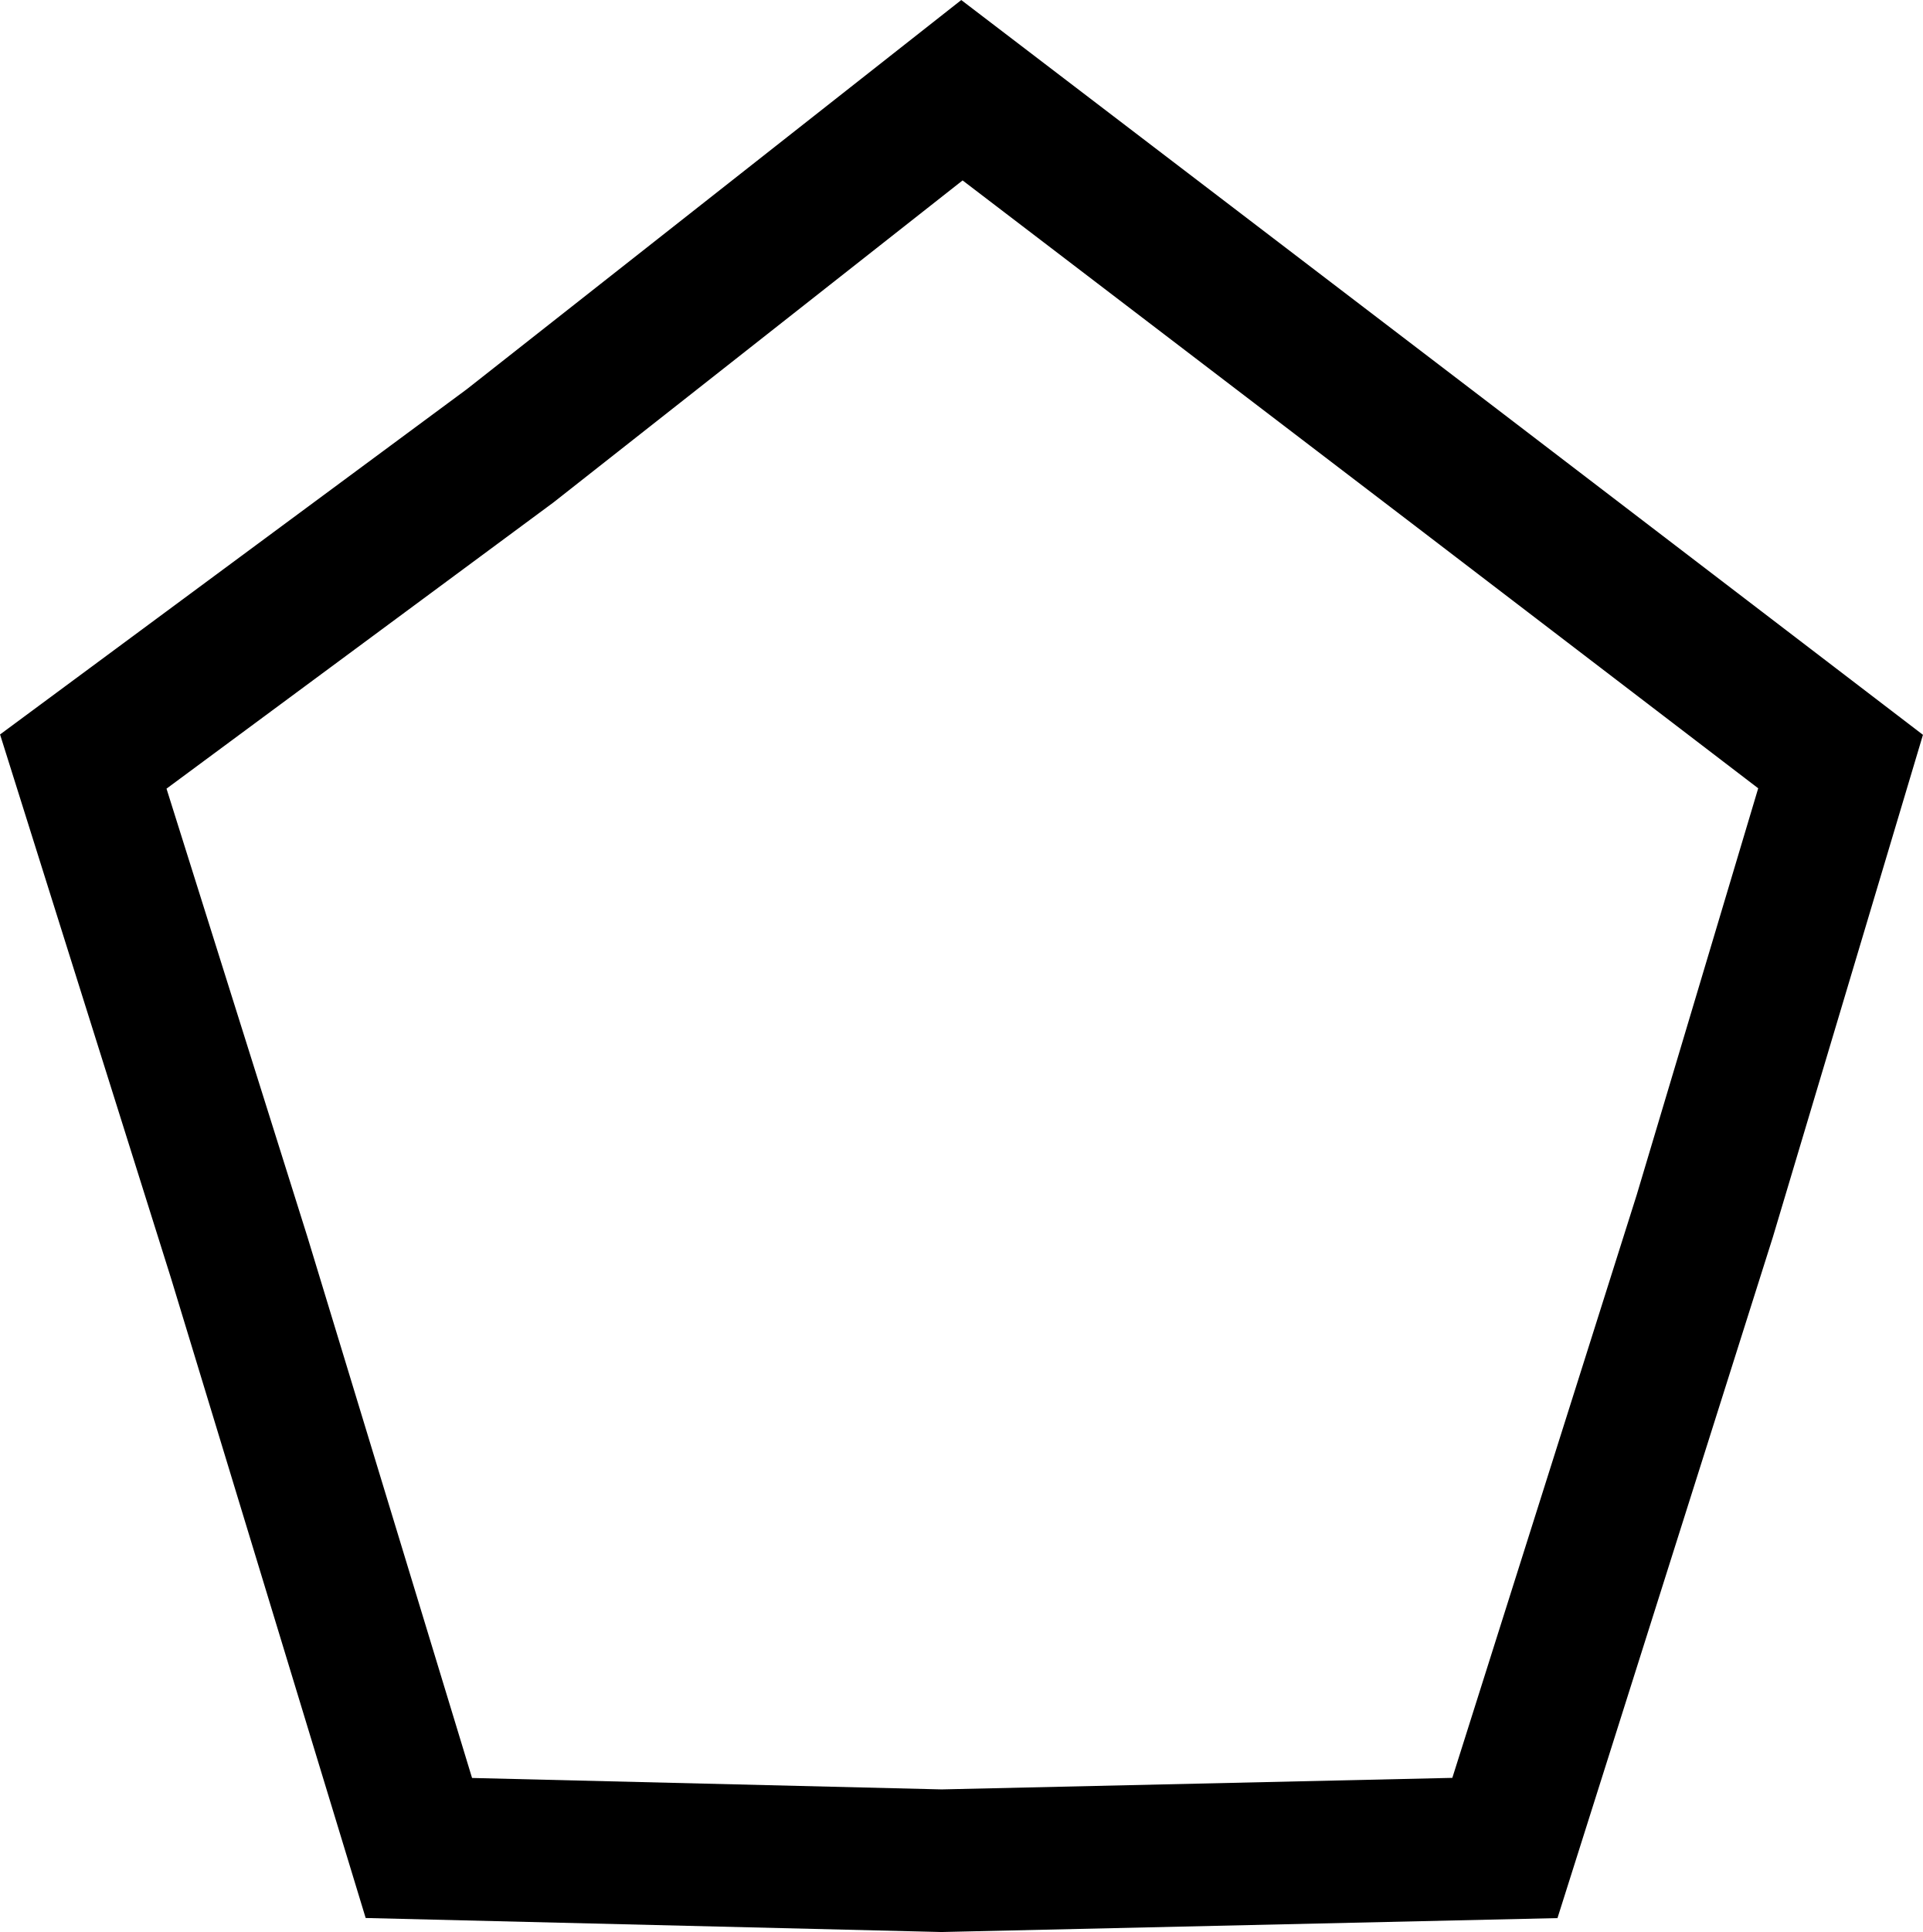
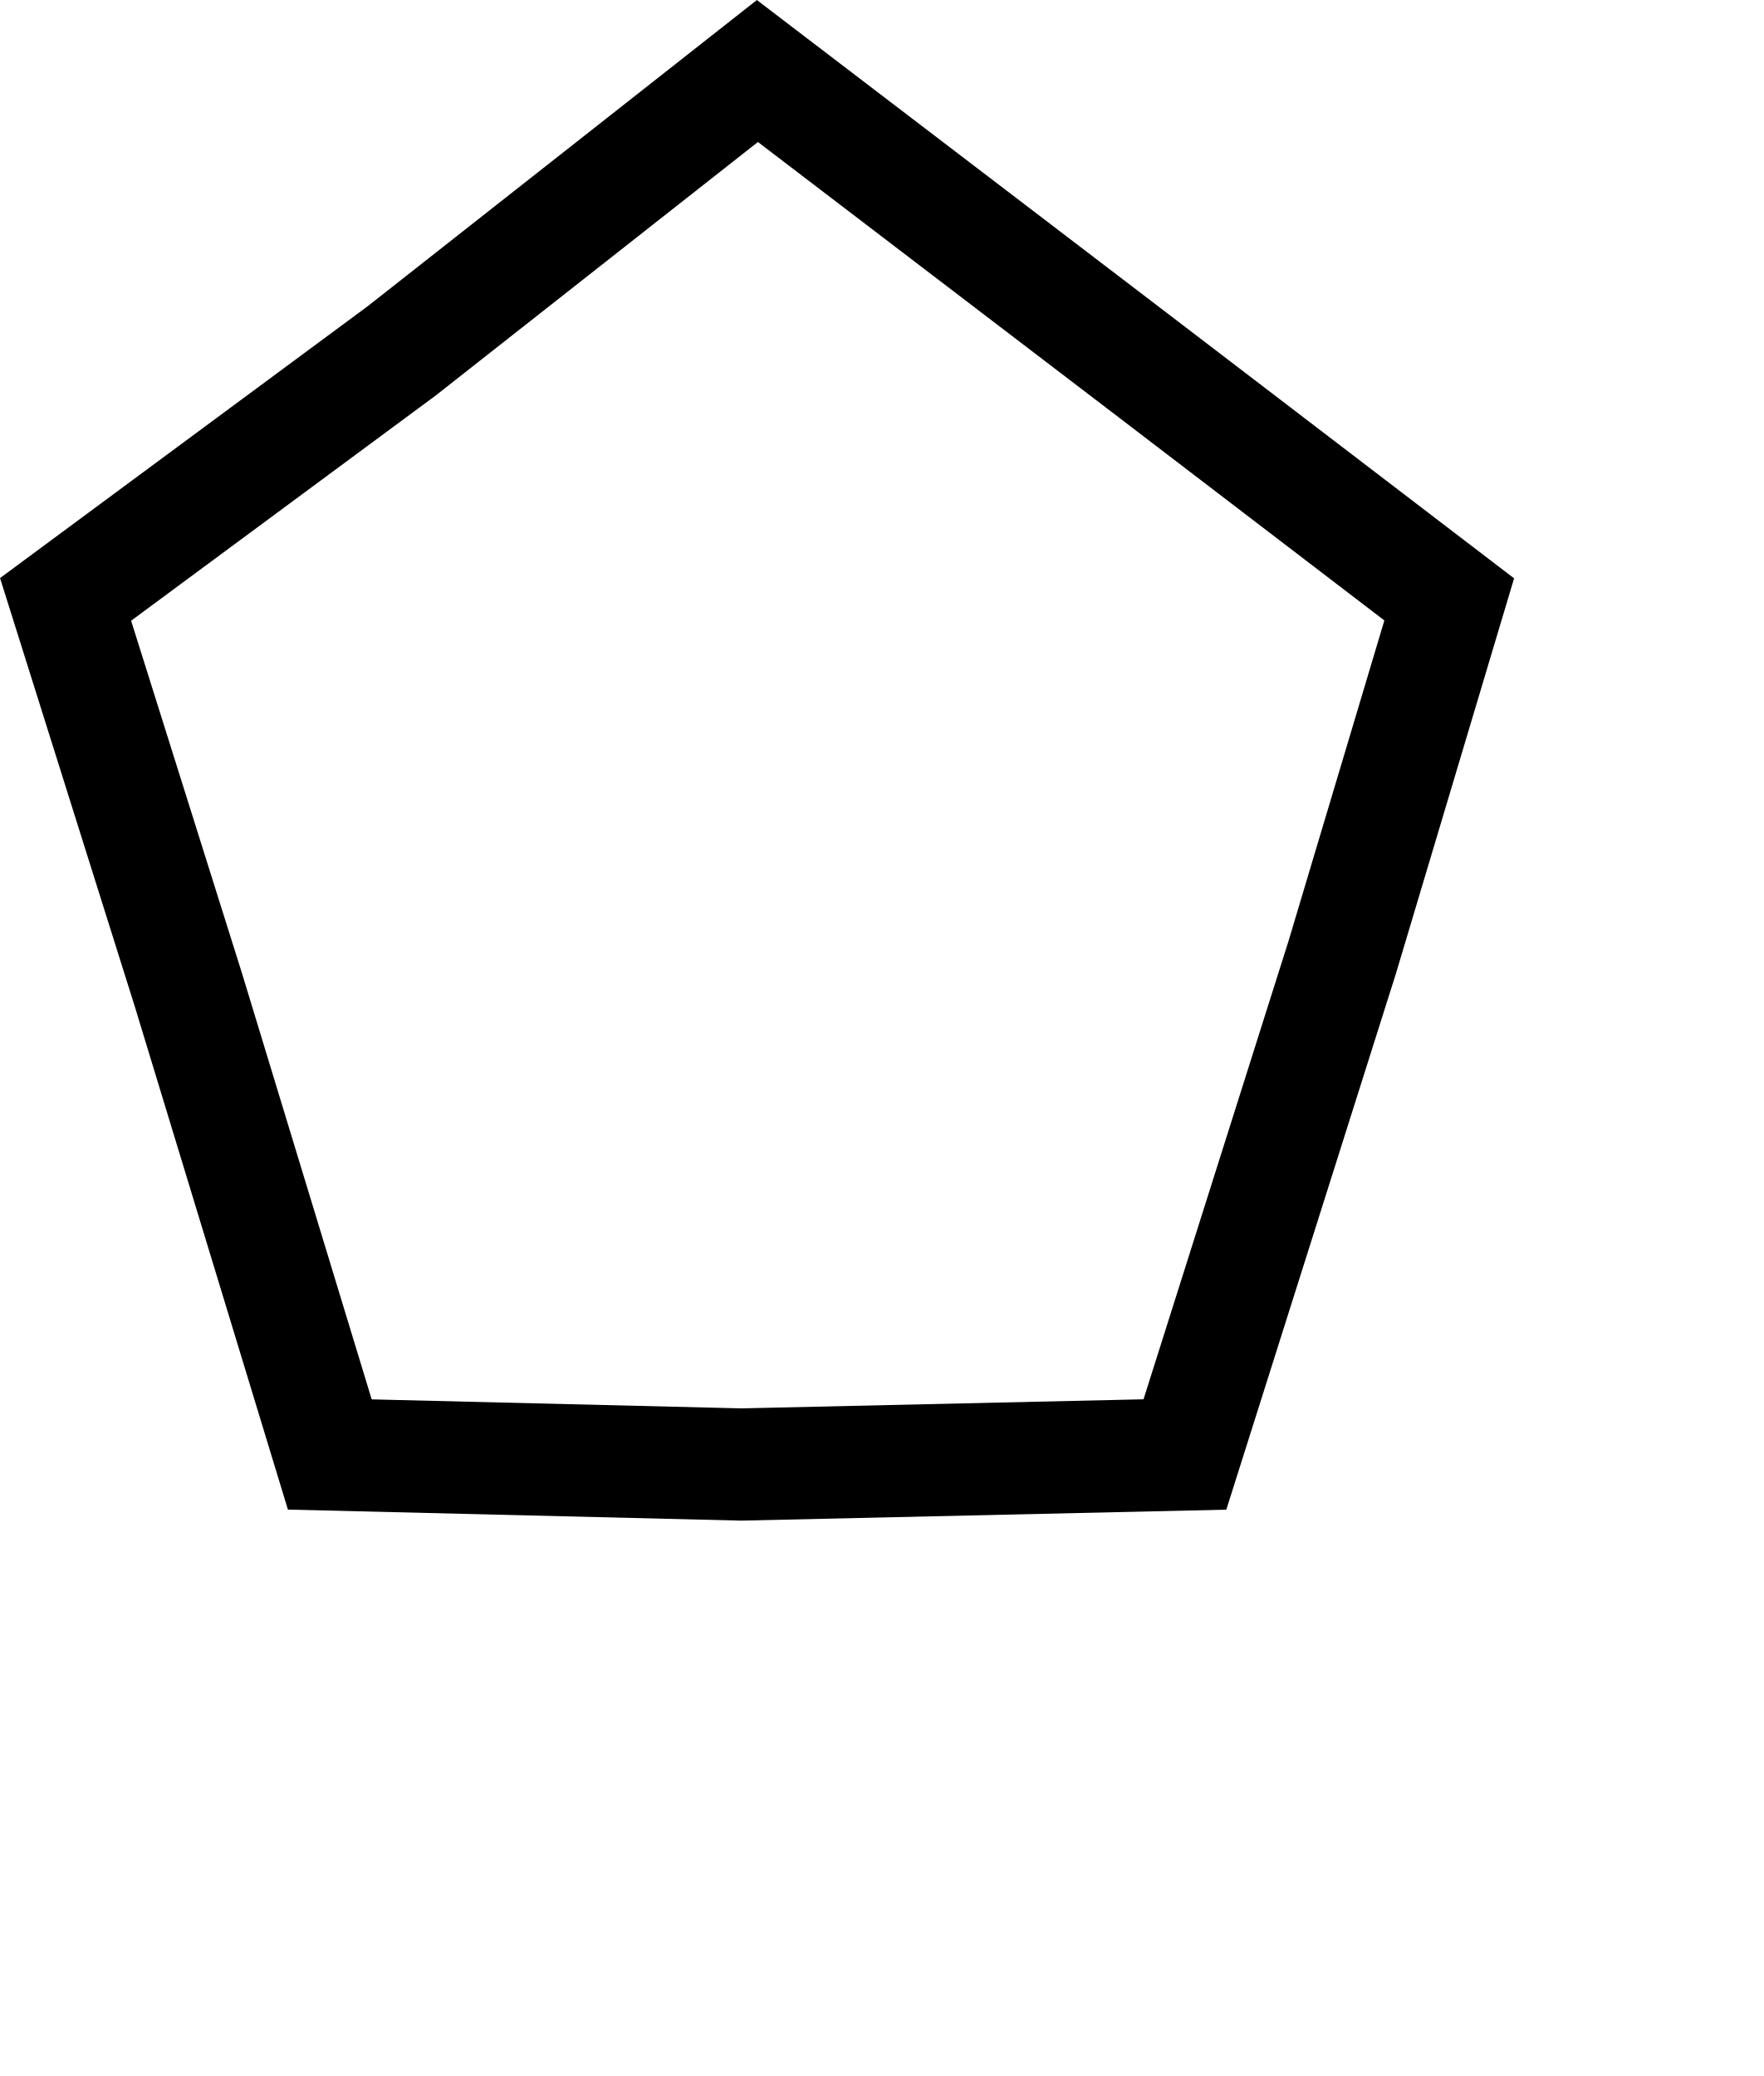
- <svg xmlns="http://www.w3.org/2000/svg" id="_レイヤー_2" data-name="レイヤー 2" viewBox="0 0 188.87 189.71">
+ <svg xmlns="http://www.w3.org/2000/svg" id="_レイヤー_2" data-name="レイヤー 2" viewBox="0 0 220 259">
  <defs>
    <style>
      .cls-1 {
        fill: none;
        stroke: #000;
        stroke-miterlimit: 10;
        stroke-width: 14px;
      }
    </style>
  </defs>
  <g id="_レイヤー_1-2" data-name="レイヤー 1">
    <polygon class="cls-1" points="94.48 8.86 142.85 45.78 180.78 74.78 167.44 119.41 147.81 181.46 92.48 182.71 41.14 181.46 23.51 123.53 8.18 74.78 50.1 43.78 94.48 8.86" />
  </g>
</svg>
